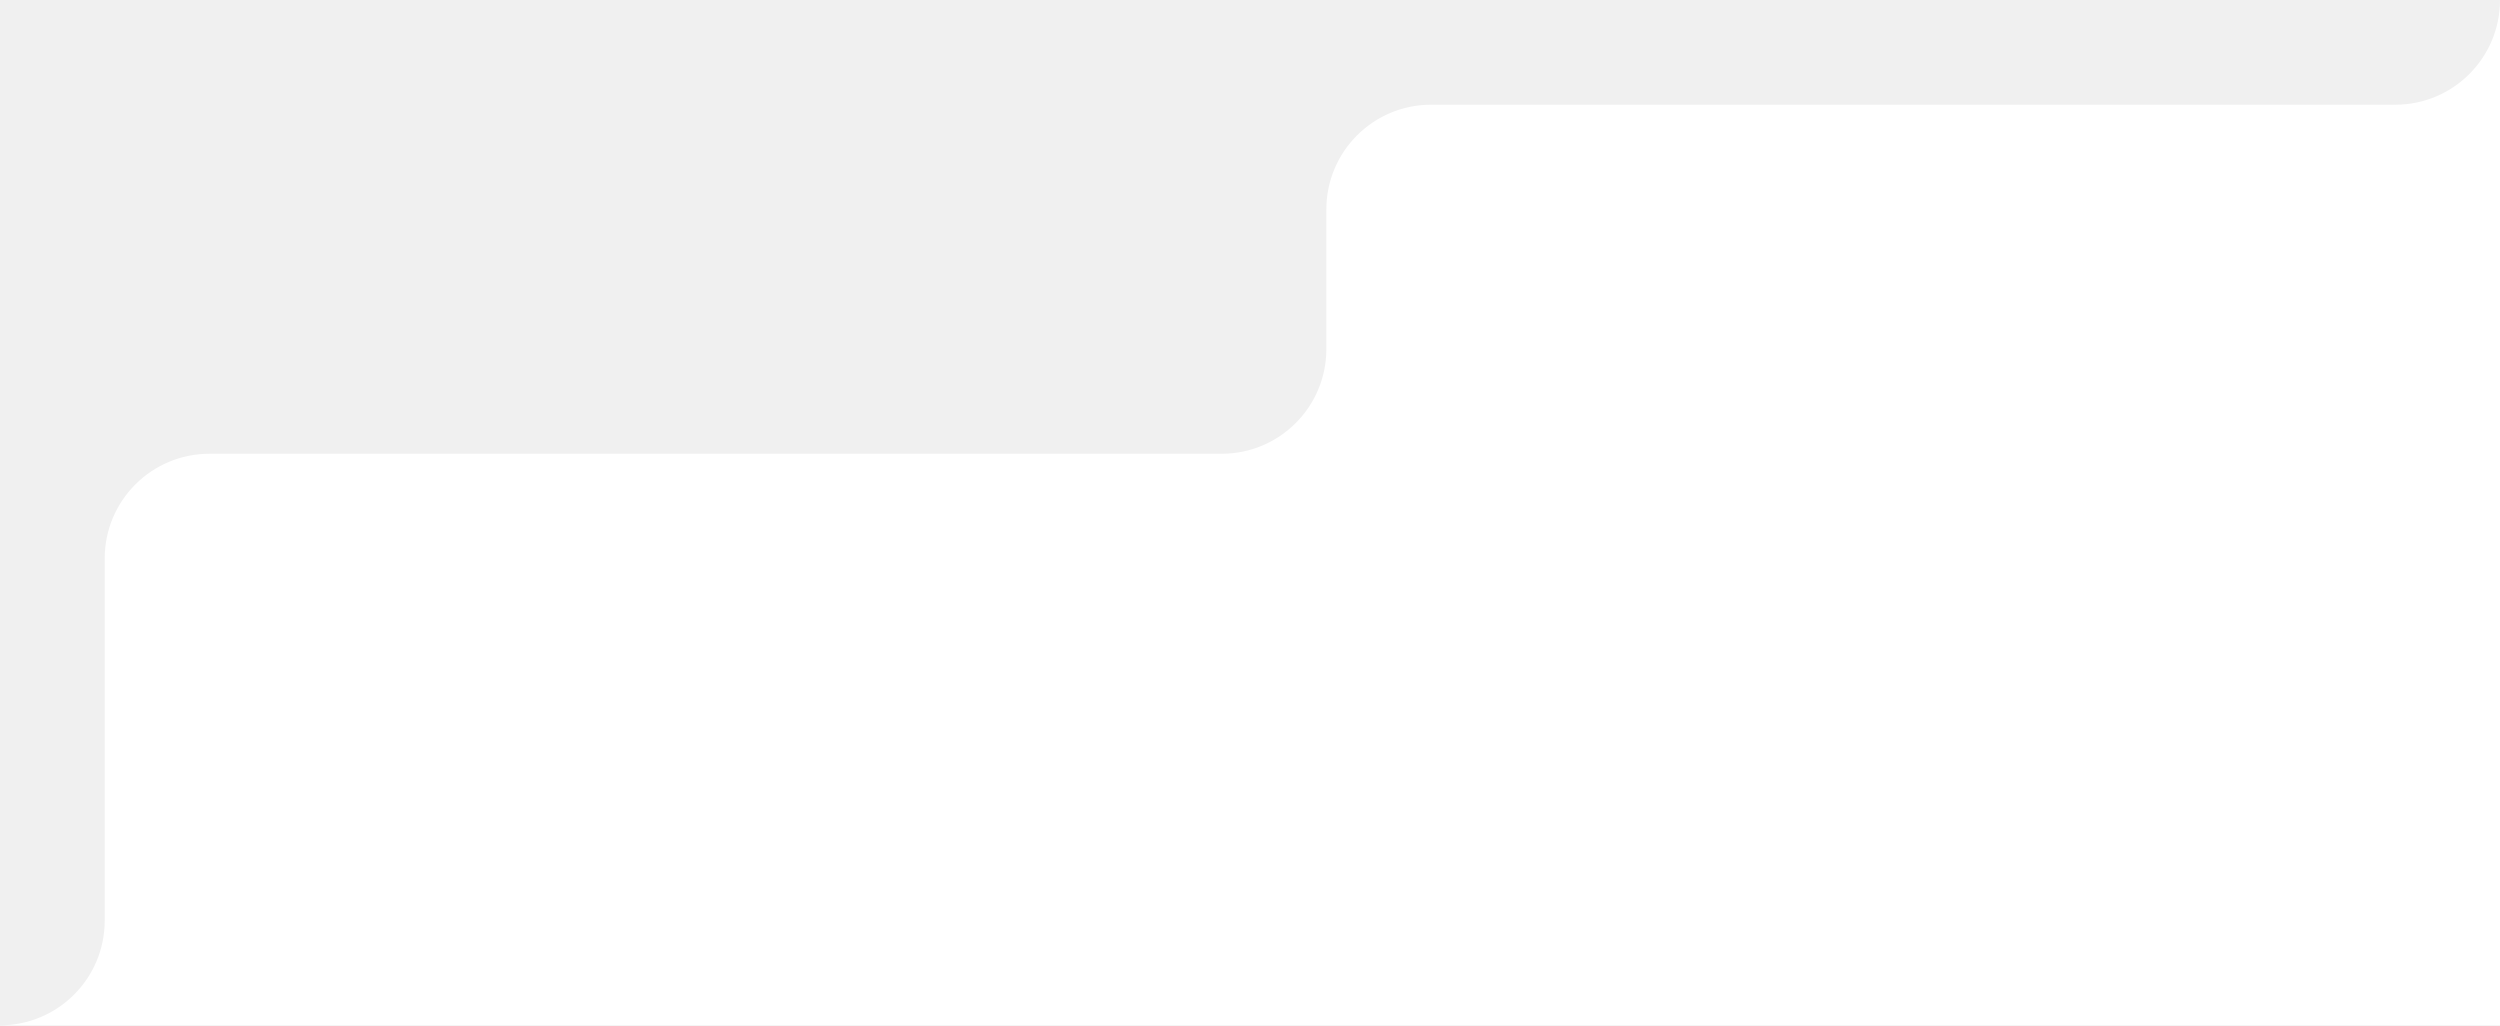
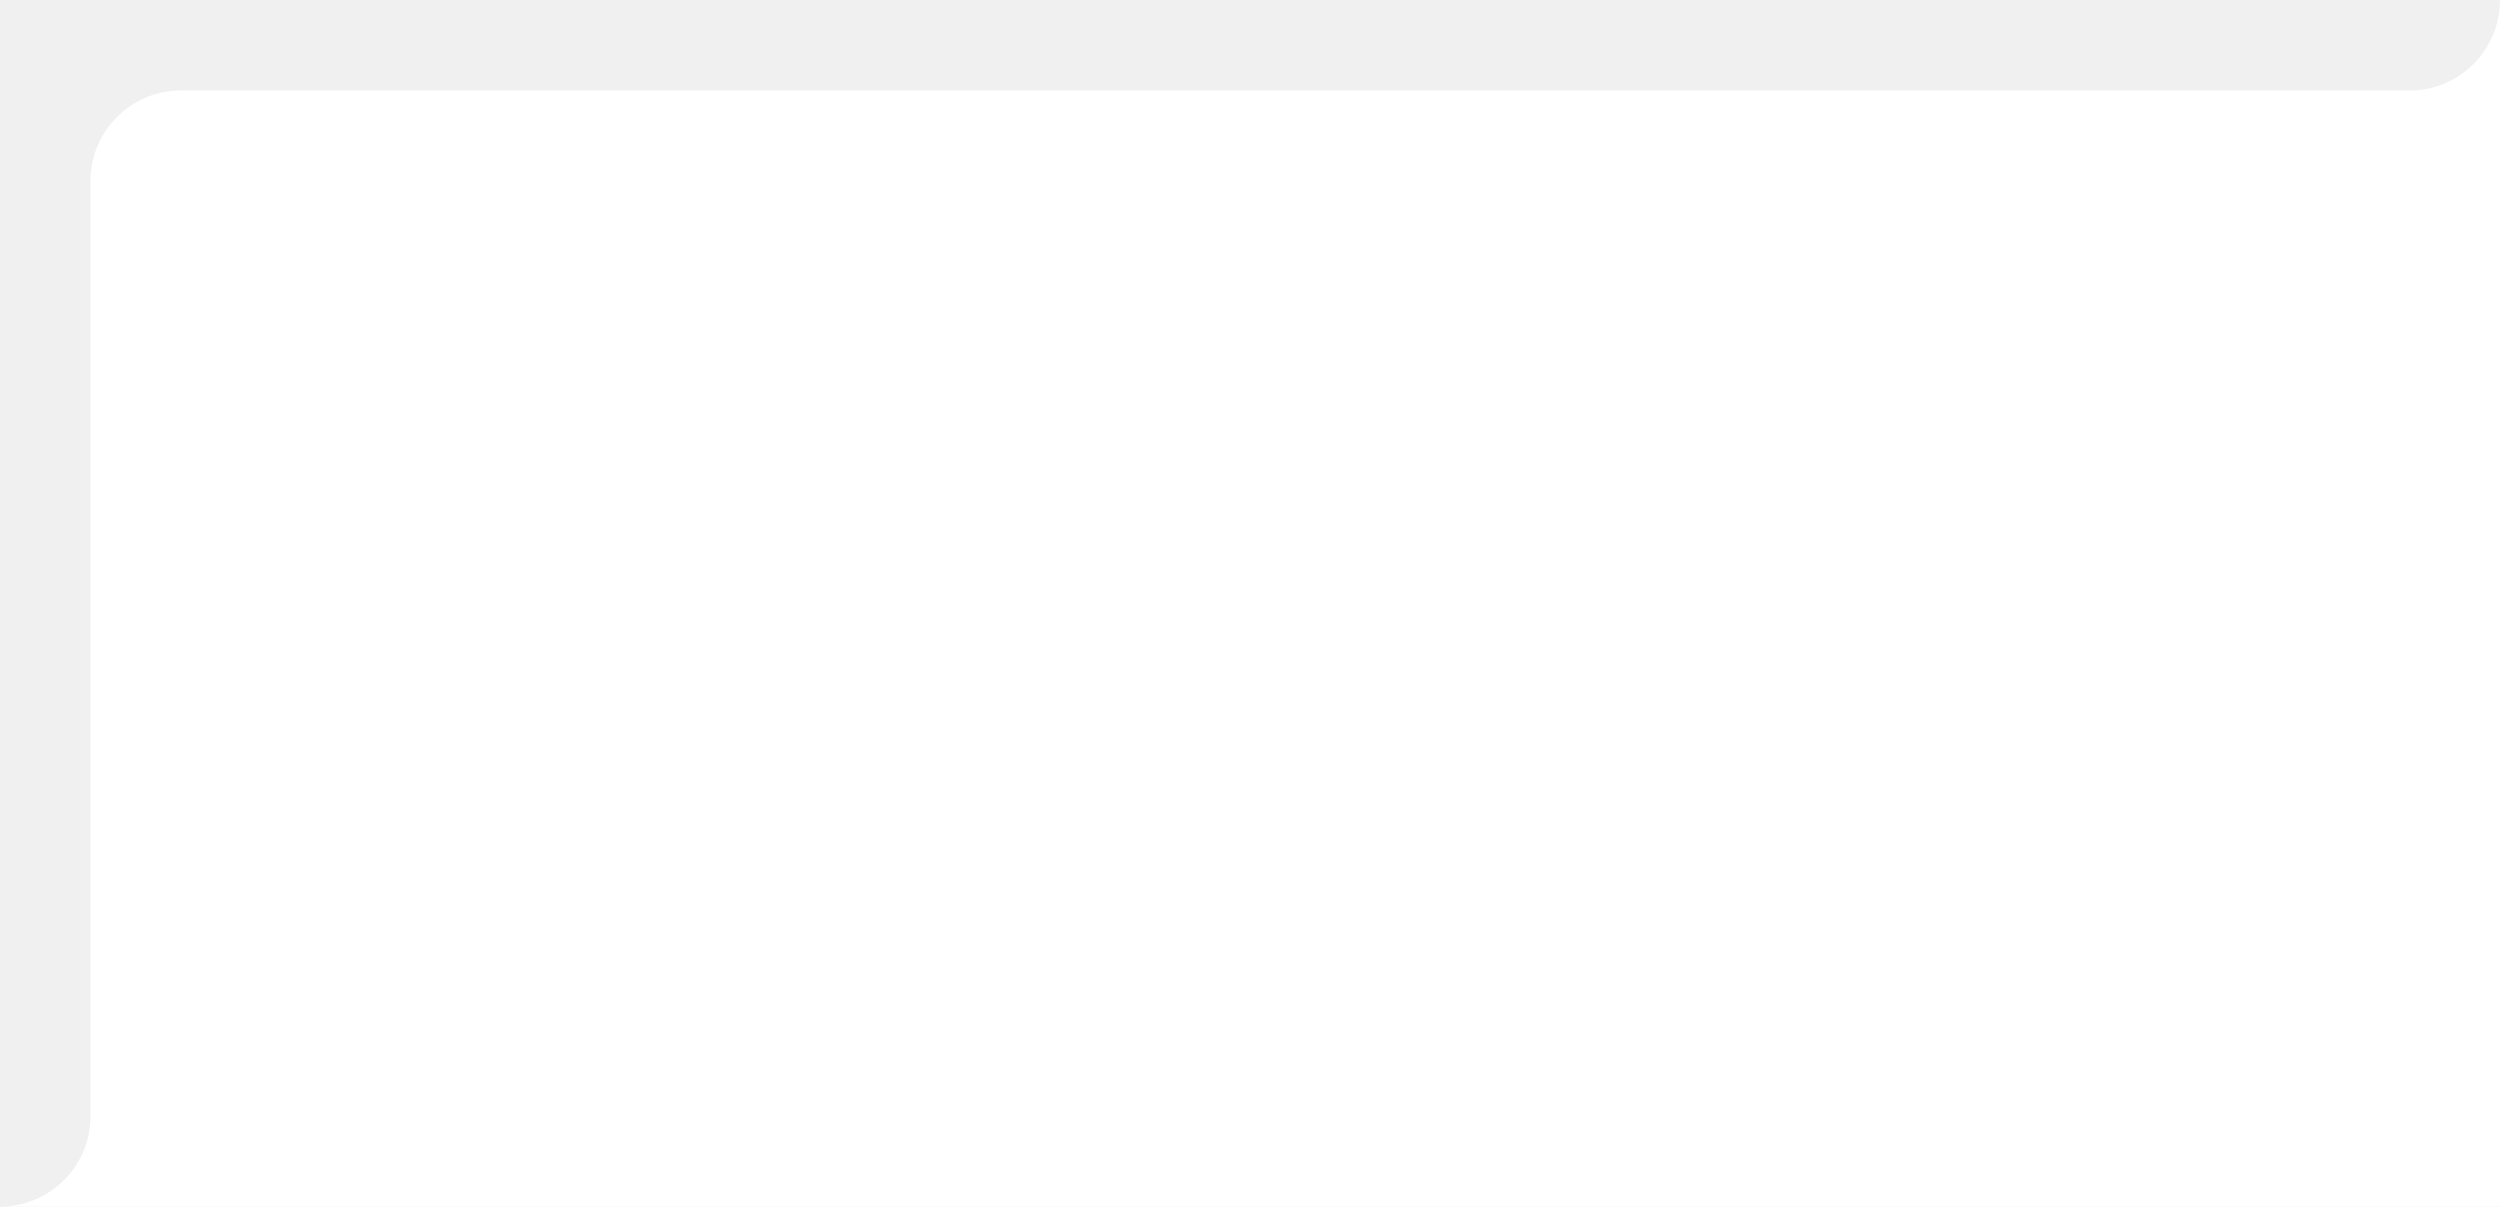
- <svg xmlns="http://www.w3.org/2000/svg" width="573" height="235" viewBox="0 0 573 235" fill="none">
-   <path d="M573 235H0C13.255 235 24 224.255 24 211V128C24 114.745 34.745 104 48 104H280C293.255 104 304 93.255 304 80V48C304 34.745 314.745 24 328 24H549C562.255 24 573 13.255 573 0V235Z" fill="white" />
+ <svg xmlns="http://www.w3.org/2000/svg" width="663" height="320" viewBox="0 0 663 320" fill="none">
+   <path d="M663 320H0C13.255 320 24 309.255 24 296V48C24 34.745 34.745 24 48 24H639C652.255 24 663 13.255 663 0V320Z" fill="white" />
</svg>
